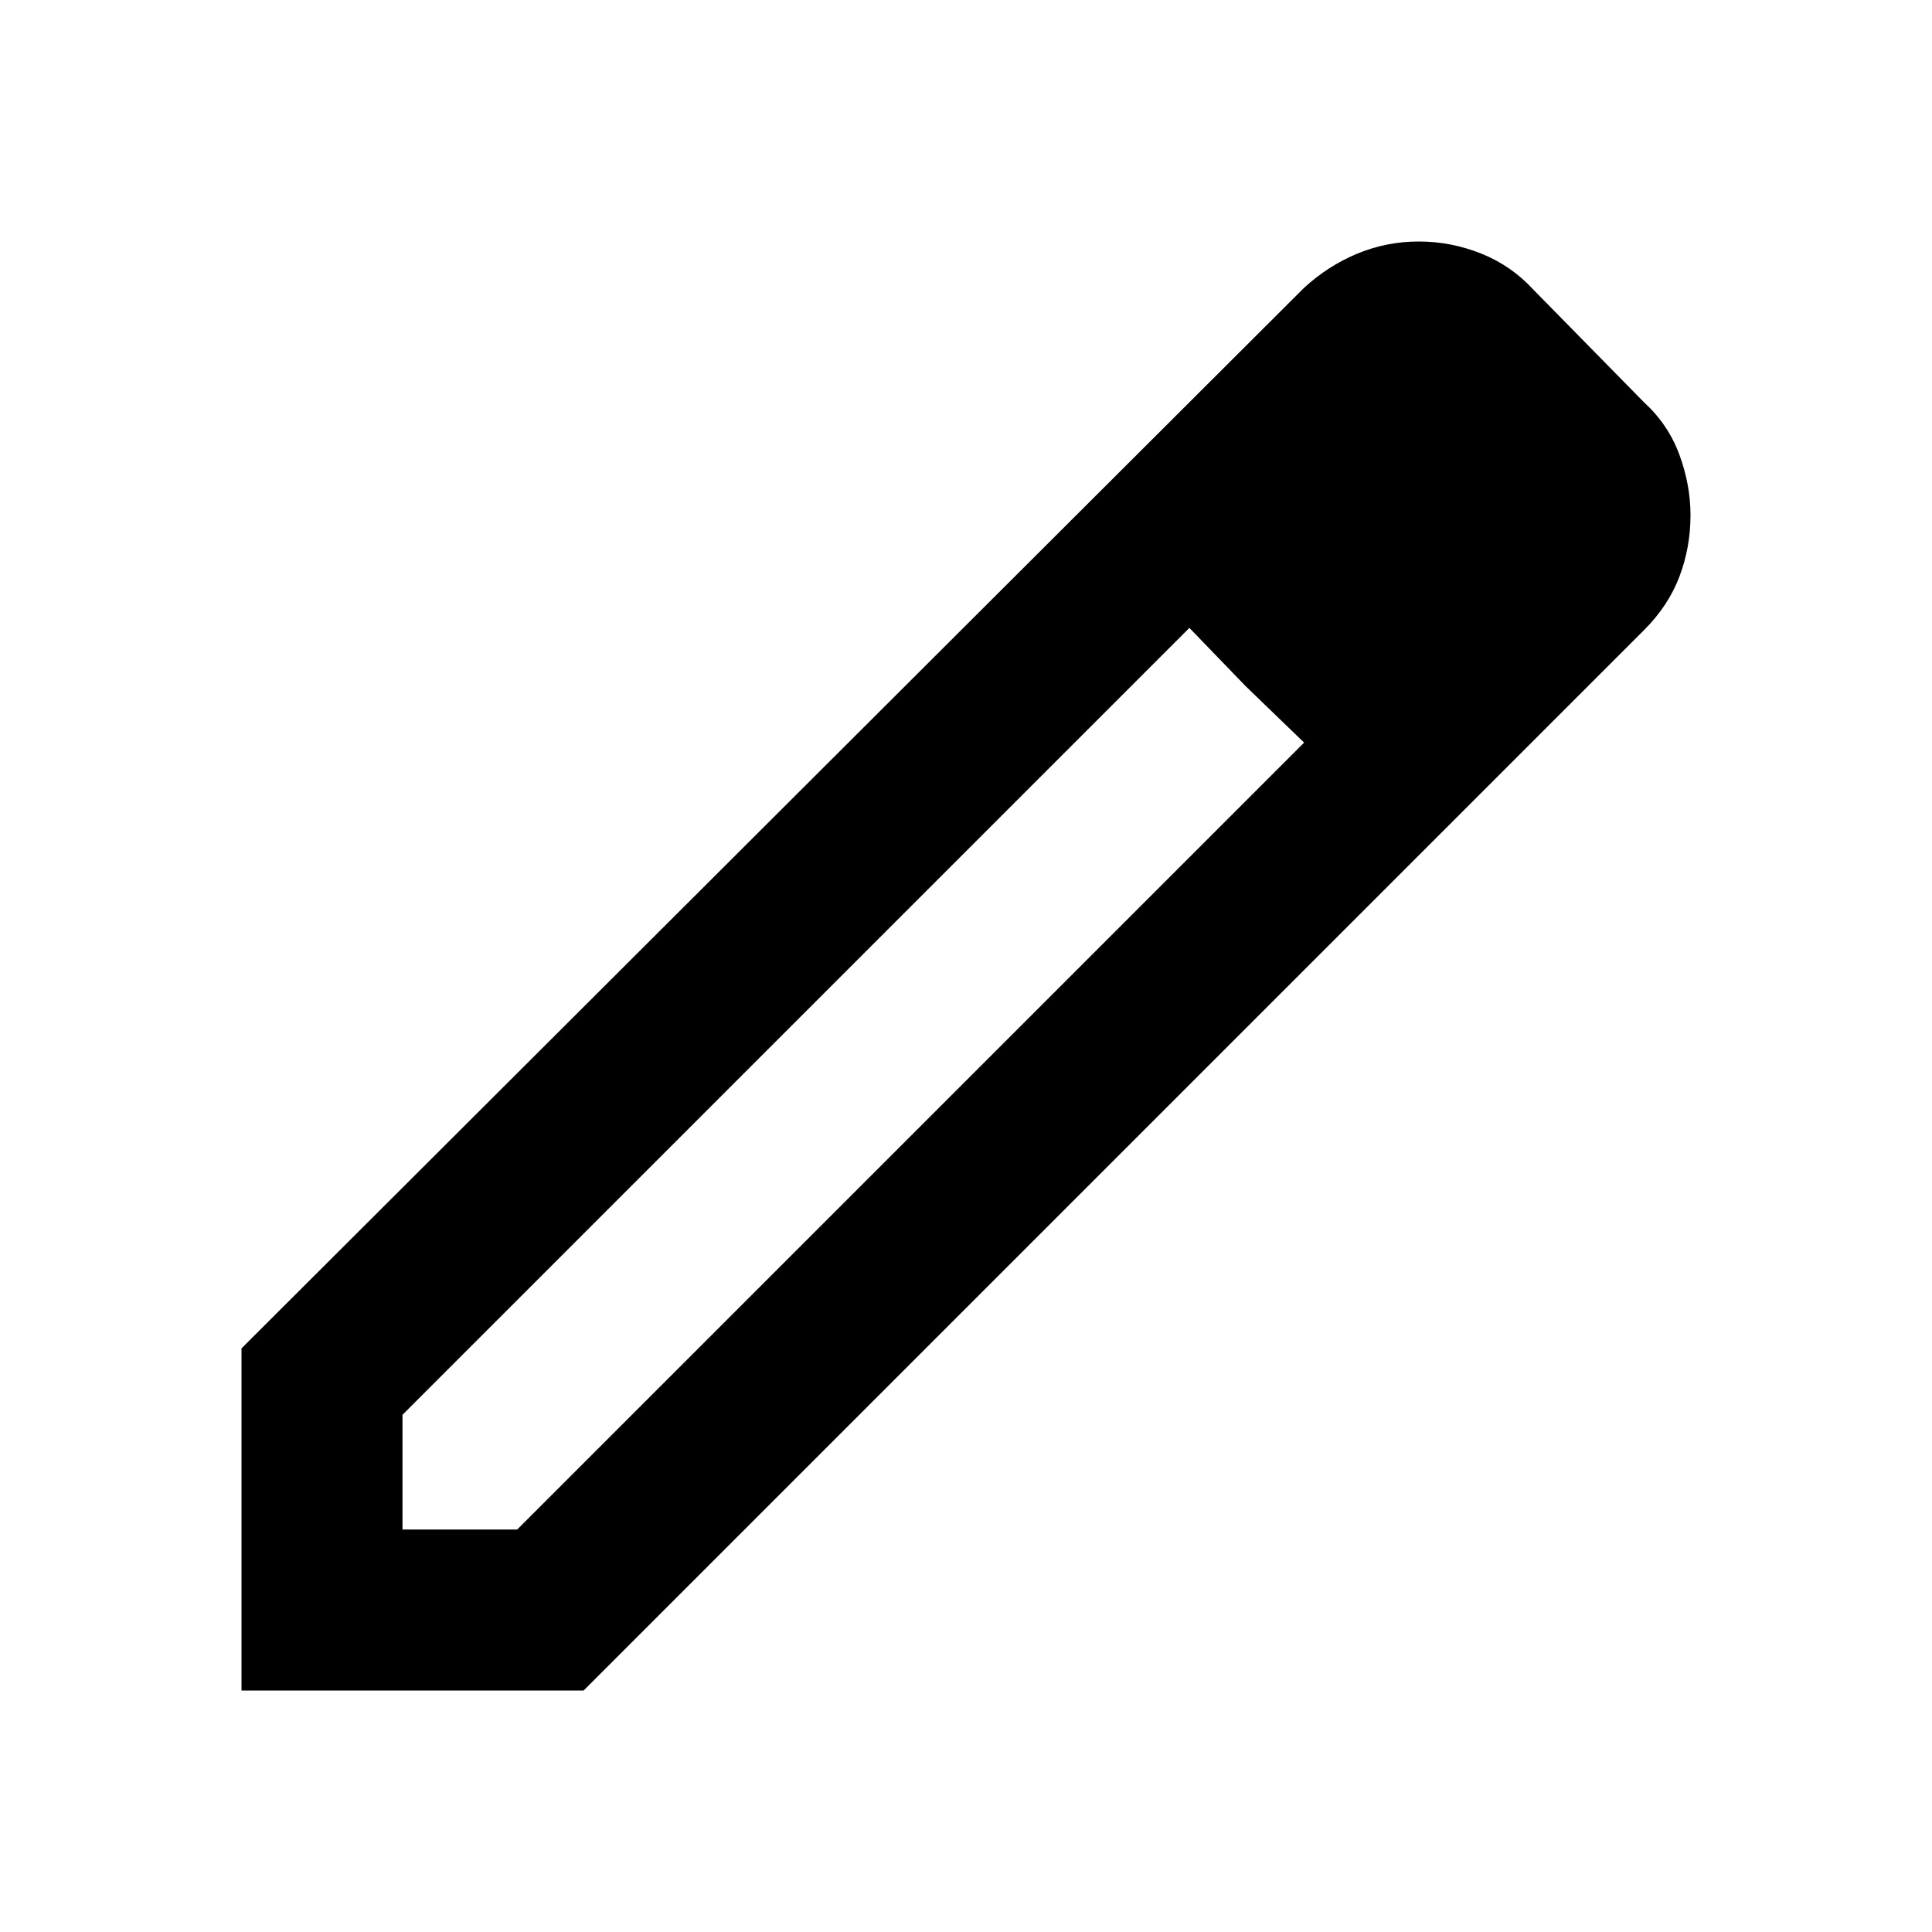
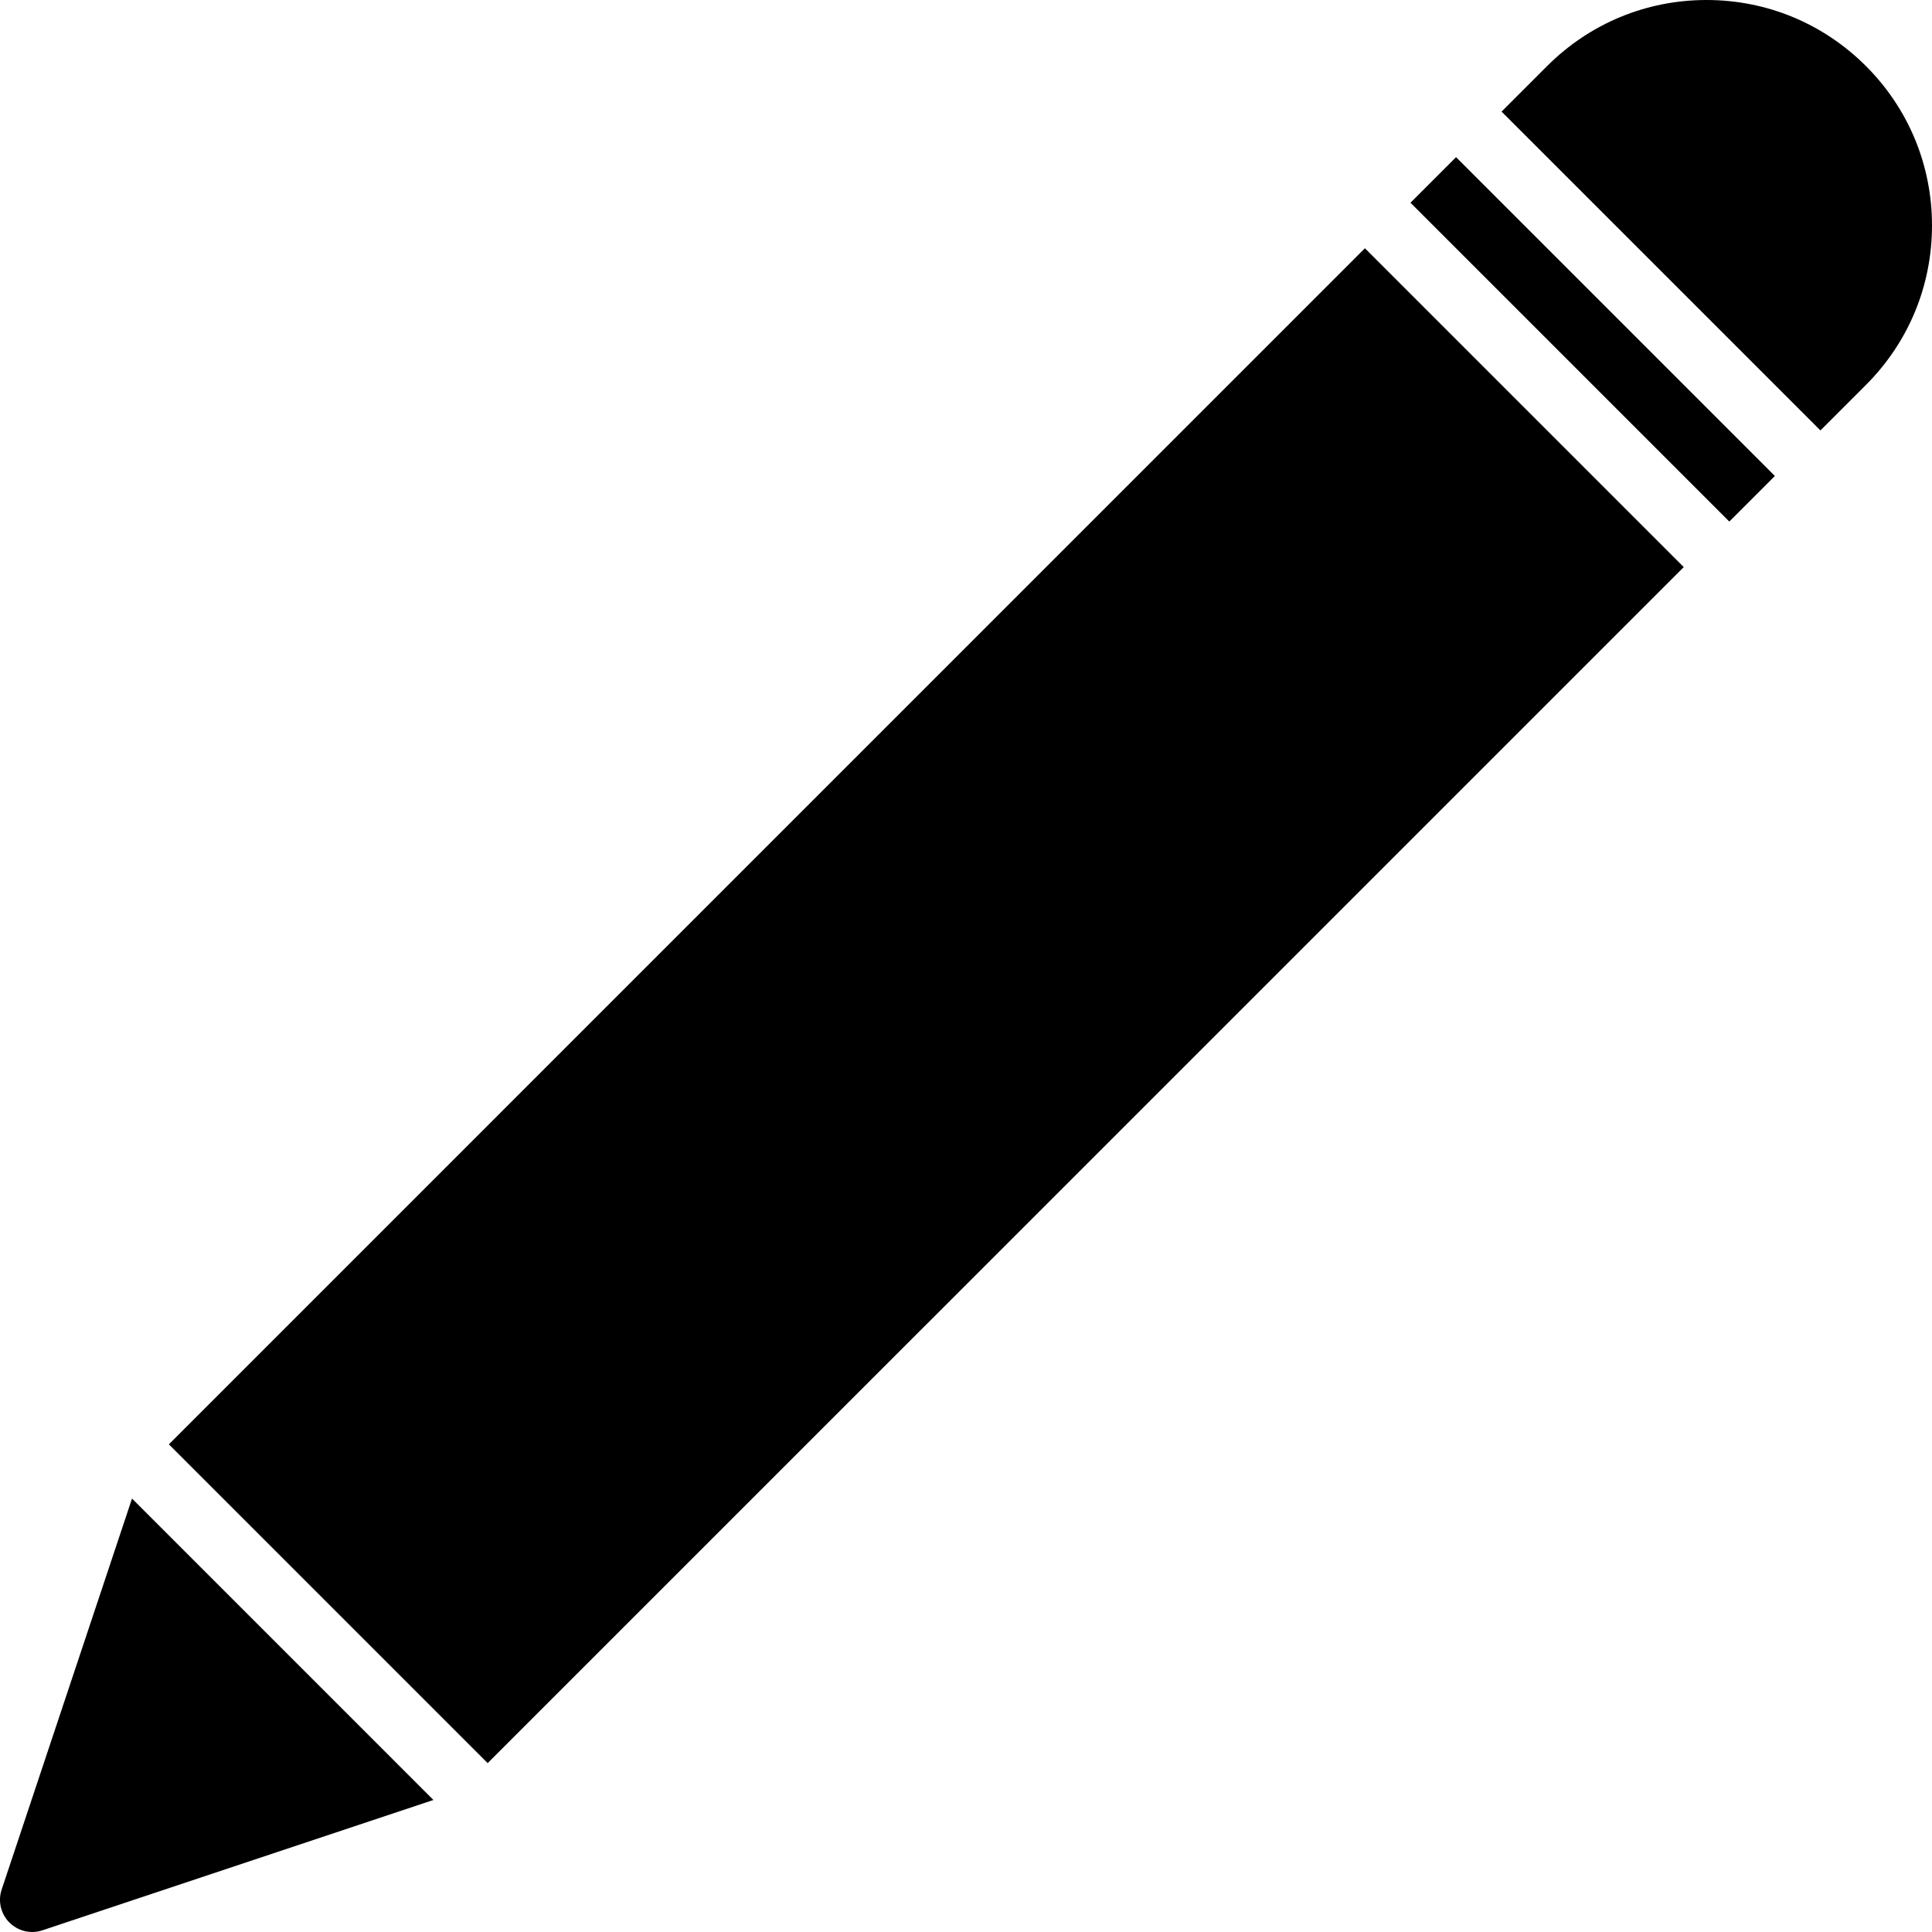
- <svg xmlns="http://www.w3.org/2000/svg" height="24" viewBox="0 -960 960 960" width="24">
-   <path d="M200-200h57l391-391-57-57-391 391v57Zm-80 80v-170l528-527q12-11 26.5-17t30.5-6q16 0 31 6t26 18l55 56q12 11 17.5 26t5.5 30q0 16-5.5 30.5T817-647L290-120H120Zm640-584-56-56 56 56Zm-141 85-28-29 57 57-29-28Z" />
+ <svg xmlns="http://www.w3.org/2000/svg" version="1.1" id="Capa_1" x="0px" y="0px" viewBox="0 0 59.985 59.985" style="enable-background:new 0 0 59.985 59.985;" xml:space="preserve">
+   <g>
+     <path d="M5.243,44.844L42.378,7.708l9.899,9.899L15.141,54.742L5.243,44.844z" />
+     <path d="M56.521,13.364l1.414-1.414c1.322-1.322,2.05-3.079,2.05-4.949s-0.728-3.627-2.05-4.949S54.855,0,52.985,0 s-3.627,0.729-4.95,2.051l-1.414,1.414L56.521,13.364z" />
+     <path d="M4.099,46.527L0.051,58.669c-0.12,0.359-0.026,0.756,0.242,1.023c0.19,0.19,0.446,0.293,0.707,0.293 c0.106,0,0.212-0.017,0.316-0.052l12.141-4.047L4.099,46.527z" />
+     <path d="M43.793,6.294l1.415-1.415l9.899,9.899l-1.415,1.415L43.793,6.294z" />
+   </g>
</svg>
